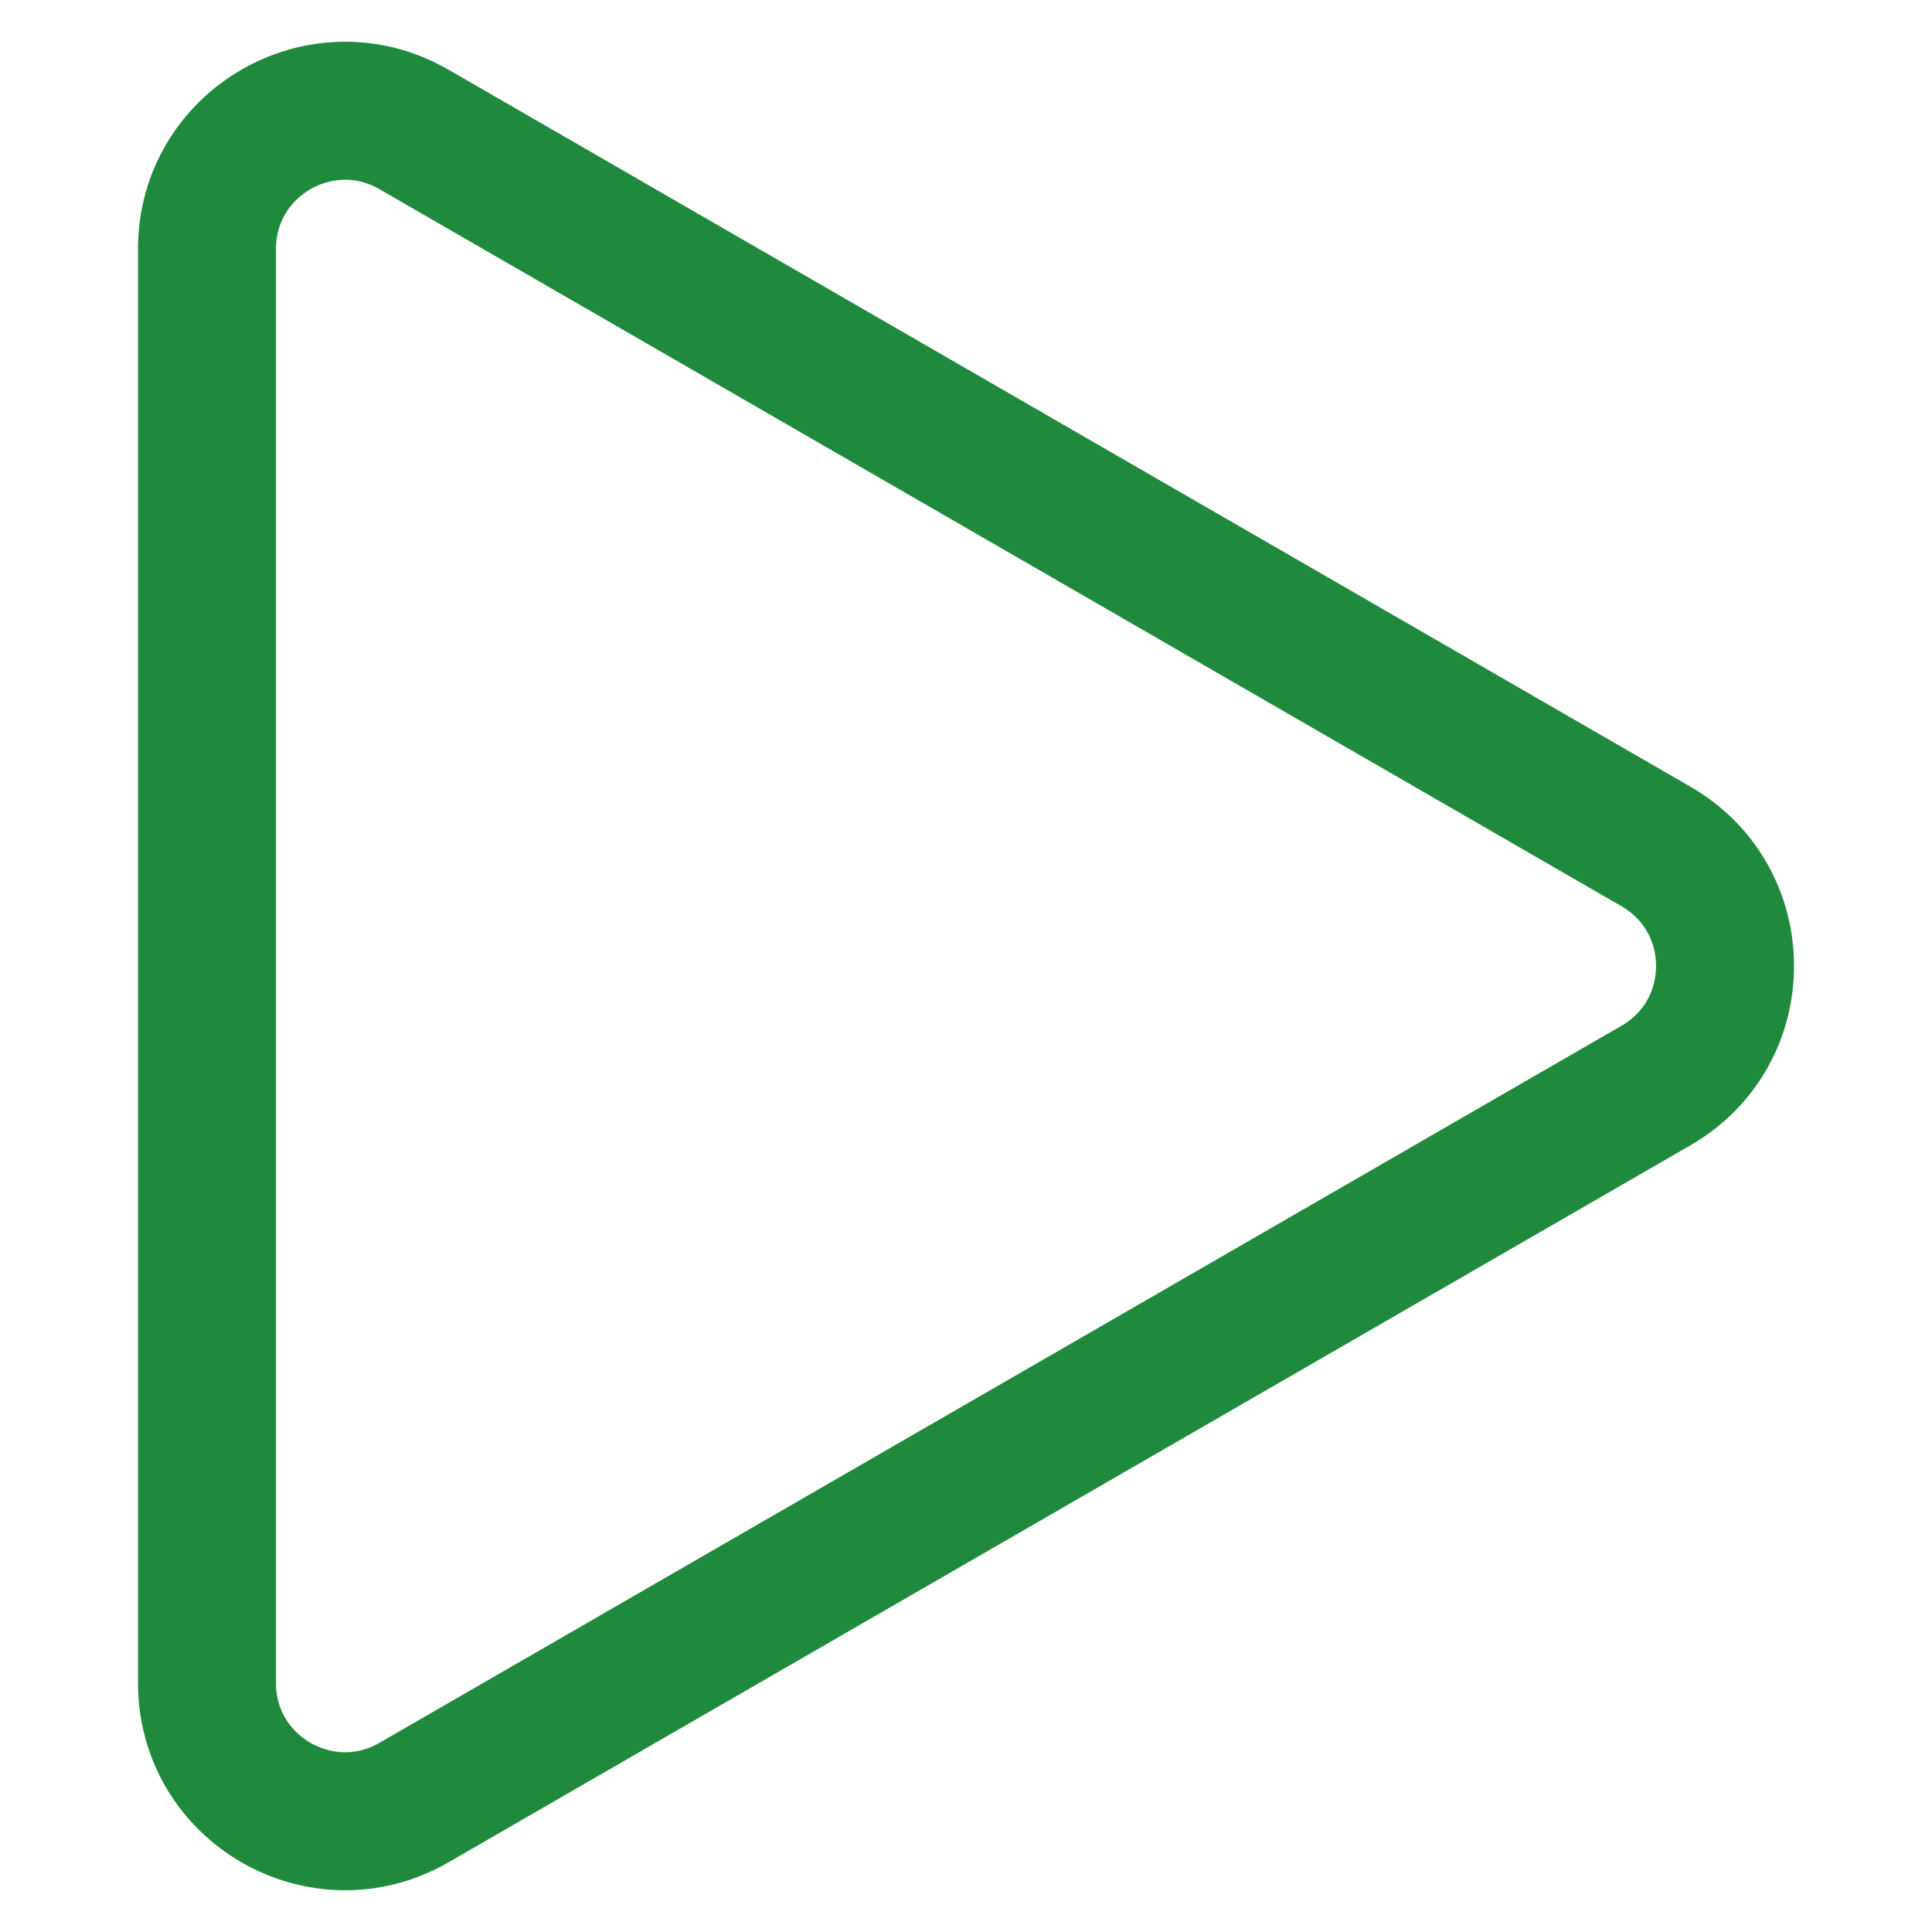
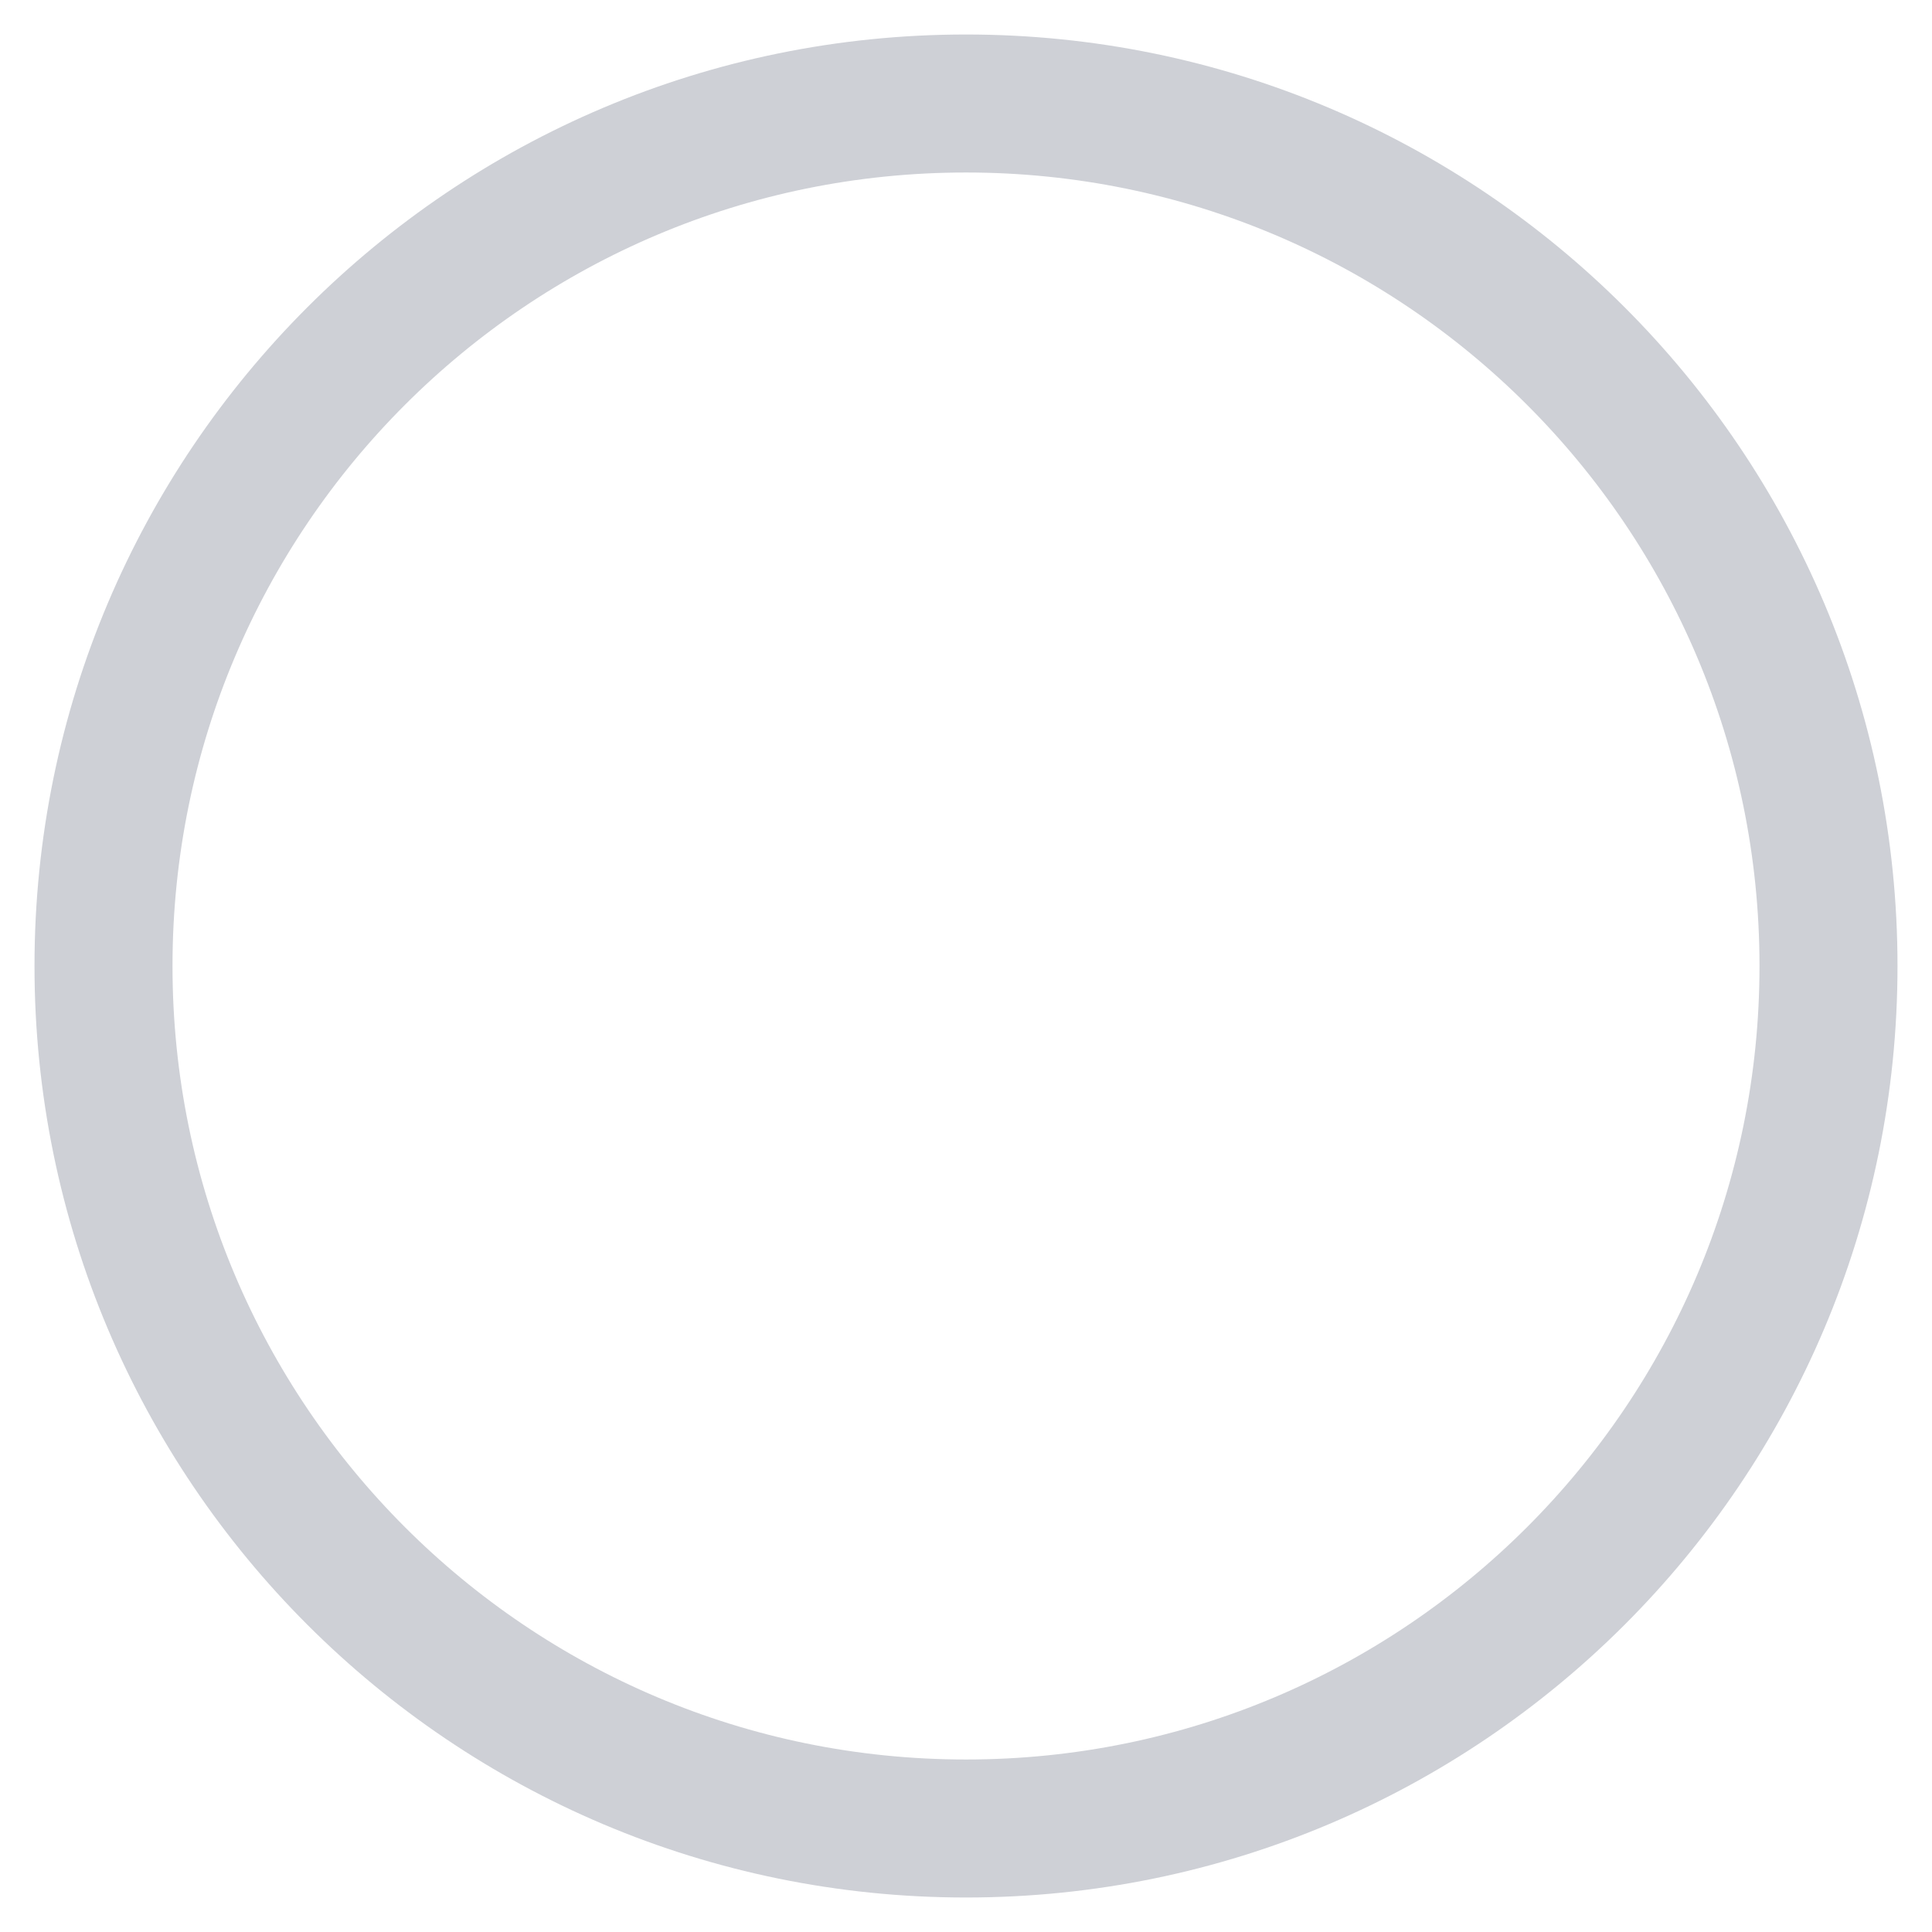
<svg xmlns="http://www.w3.org/2000/svg" width="14" height="14" viewBox="0 0 14 14" fill="none">
-   <path d="M12 6.134C12.667 6.519 12.667 7.481 12 7.866L3 13.062C2.333 13.447 1.5 12.966 1.5 12.196L1.5 1.804C1.5 1.034 2.333 0.553 3 0.938L12 6.134Z" stroke="#208A3C" />
+   <path d="M13.25 7C13.25 10.452 10.452 13.25 7 13.25C3.548 13.25 0.75 10.452 0.75 7C0.75 3.548 3.548 0.75 7 0.75C10.452 0.75 13.25 3.548 13.25 7Z" stroke="#CED0D6" stroke-width="1" />
</svg>
